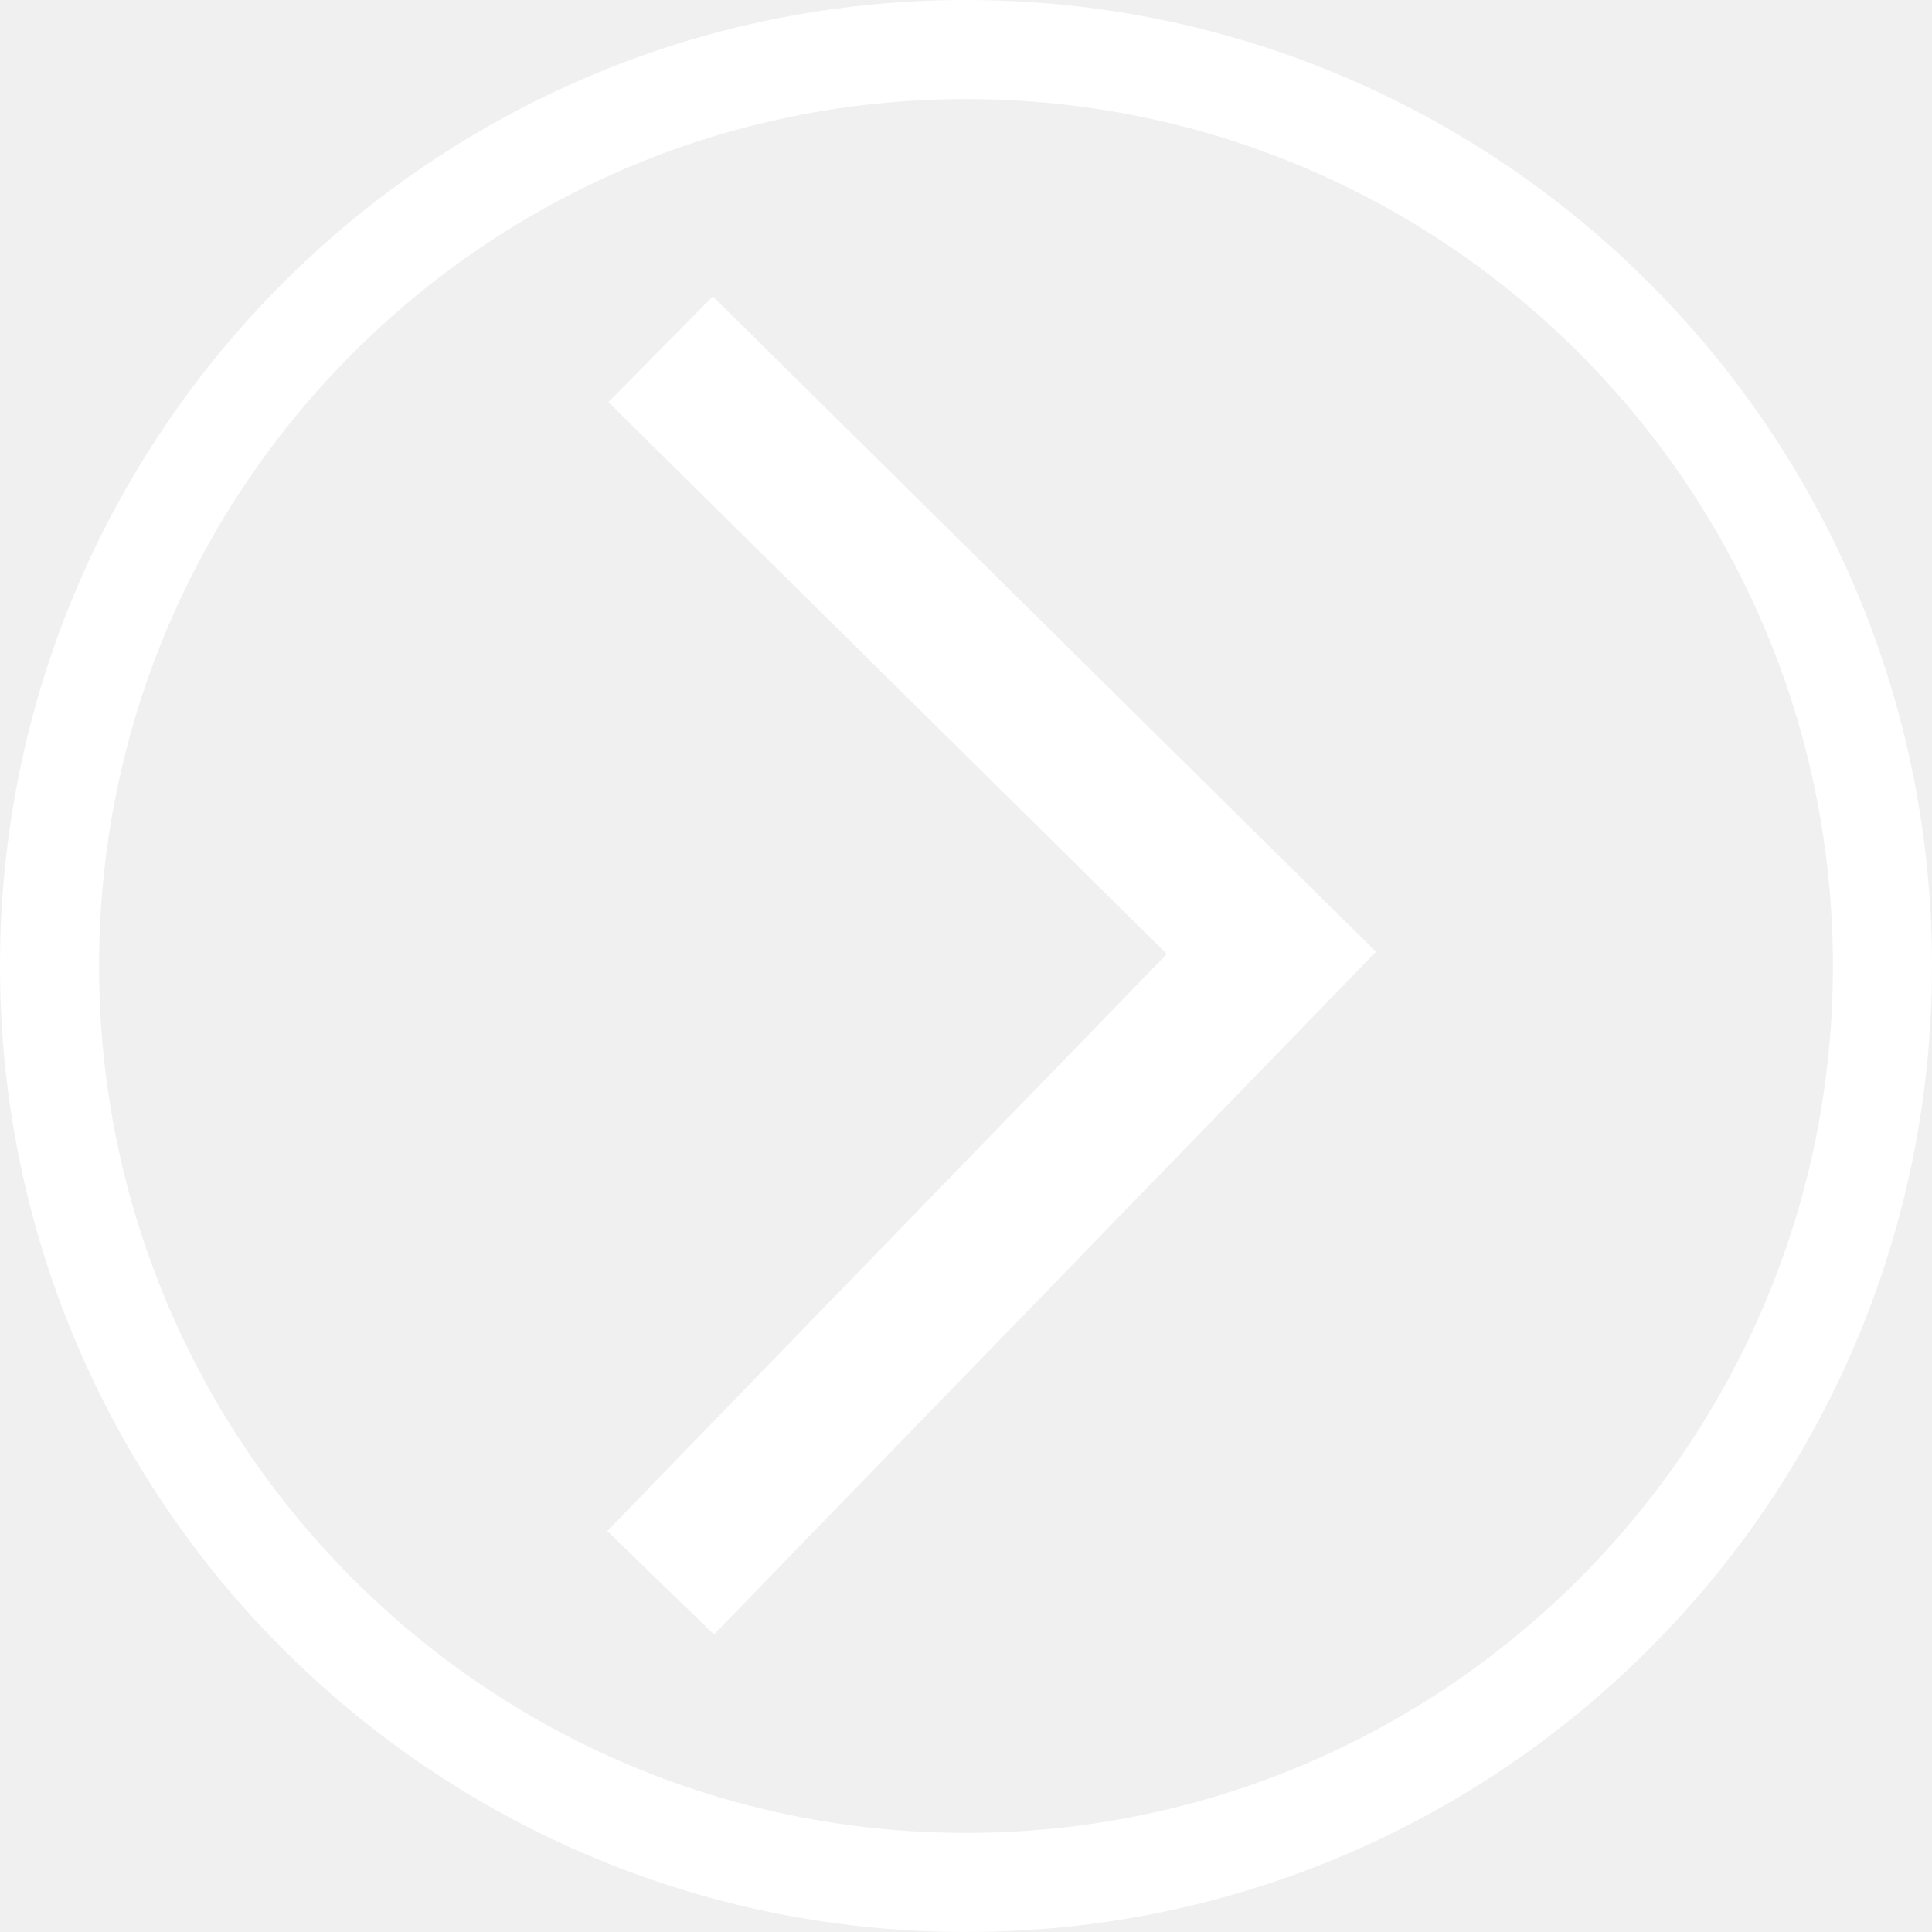
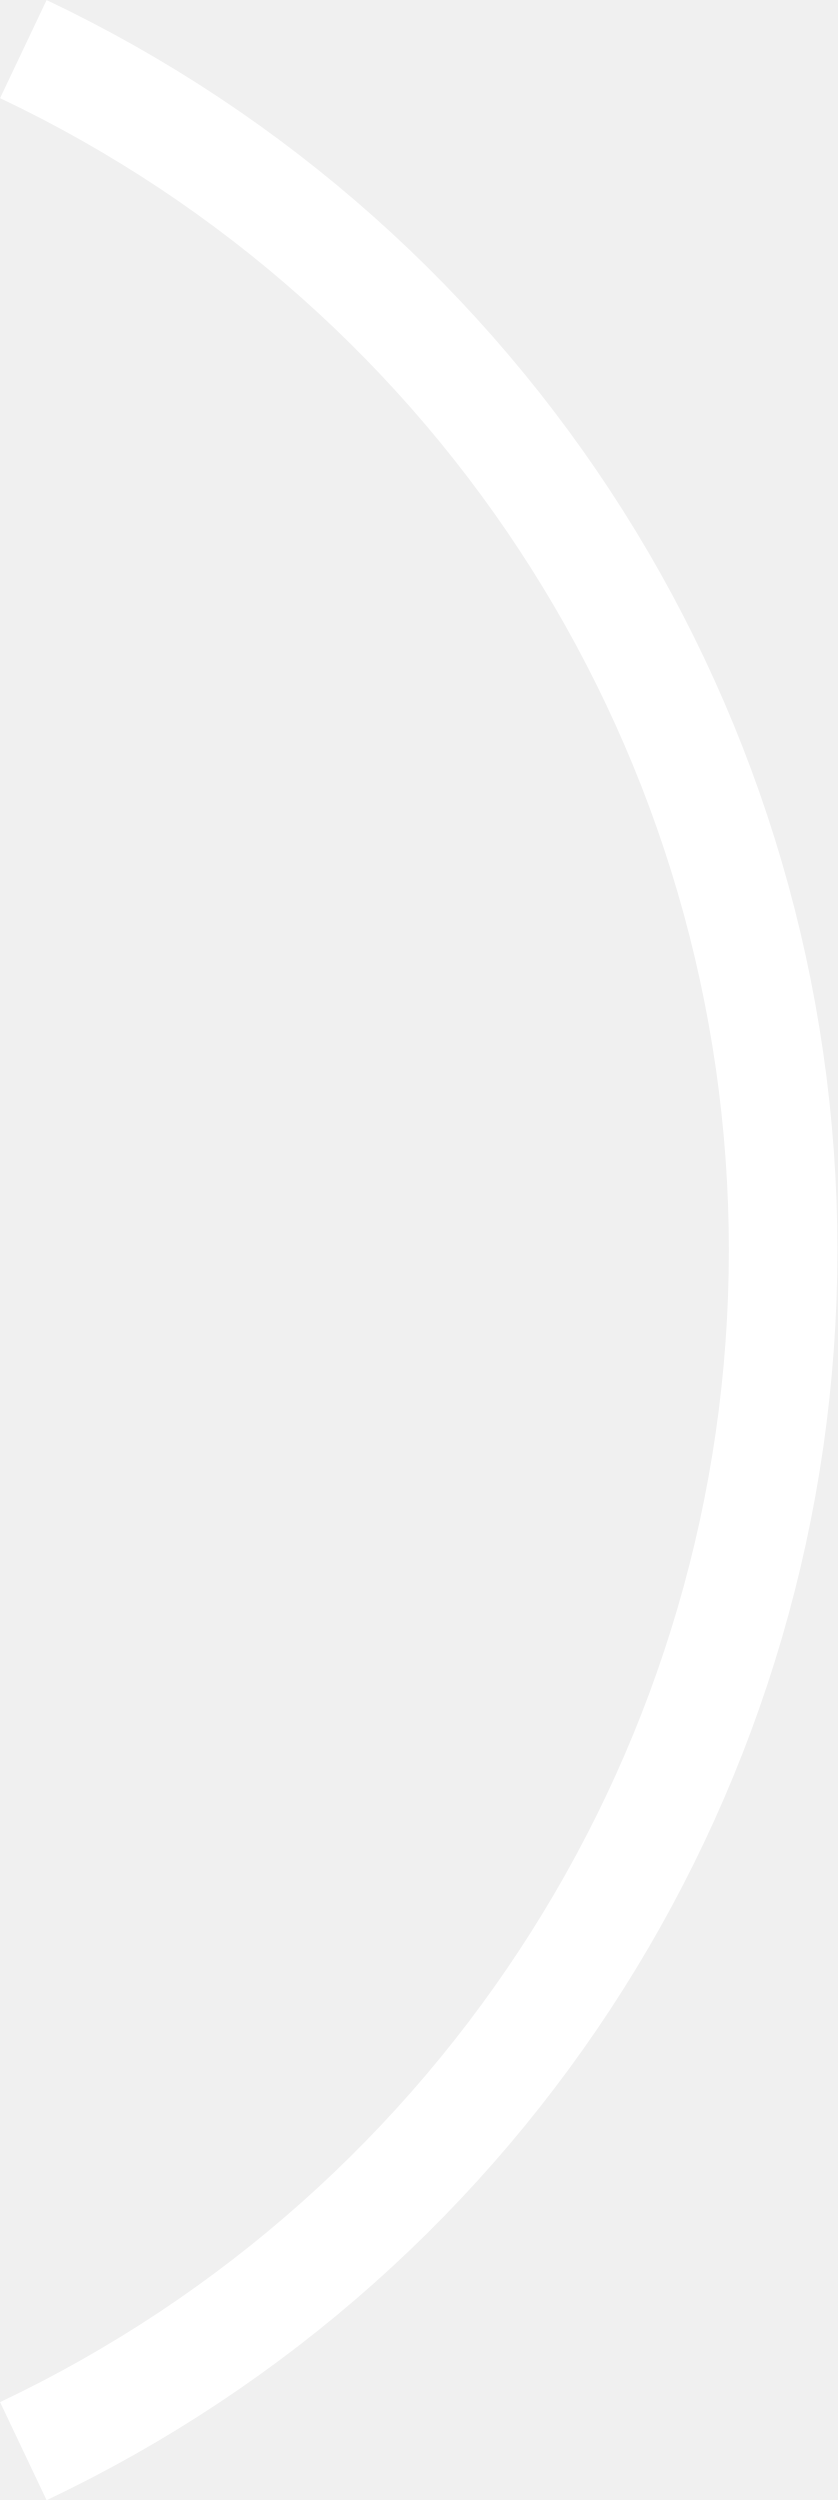
- <svg xmlns="http://www.w3.org/2000/svg" viewBox="0 0 78 78">
+ <svg xmlns="http://www.w3.org/2000/svg" viewBox="0 0 30.86 92.13">
  <defs>
-     <style>.cls-1,.cls-2{fill:none;stroke:#fff;stroke-miterlimit:10;}.cls-1{stroke-width:4px;}.cls-2{stroke-width:6px;}</style>
+     <style>.cls-1{fill:none;stroke:#fff;stroke-miterlimit:10;stroke-width:4px;}</style>
  </defs>
  <g id="Ebene_2" data-name="Ebene 2">
    <g id="Ebene_1-2" data-name="Ebene 1">
-       <circle class="cls-1" cx="39" cy="39" r="37" />
-       <polyline class="cls-2" points="26.67 14.1 51.33 38.47 26.67 63.9" />
+       <path class="cls-1" d="M.86,1.81a49,49,0,0,1,28,44.26,49,49,0,0,1-28,44.26" />
    </g>
  </g>
</svg>
